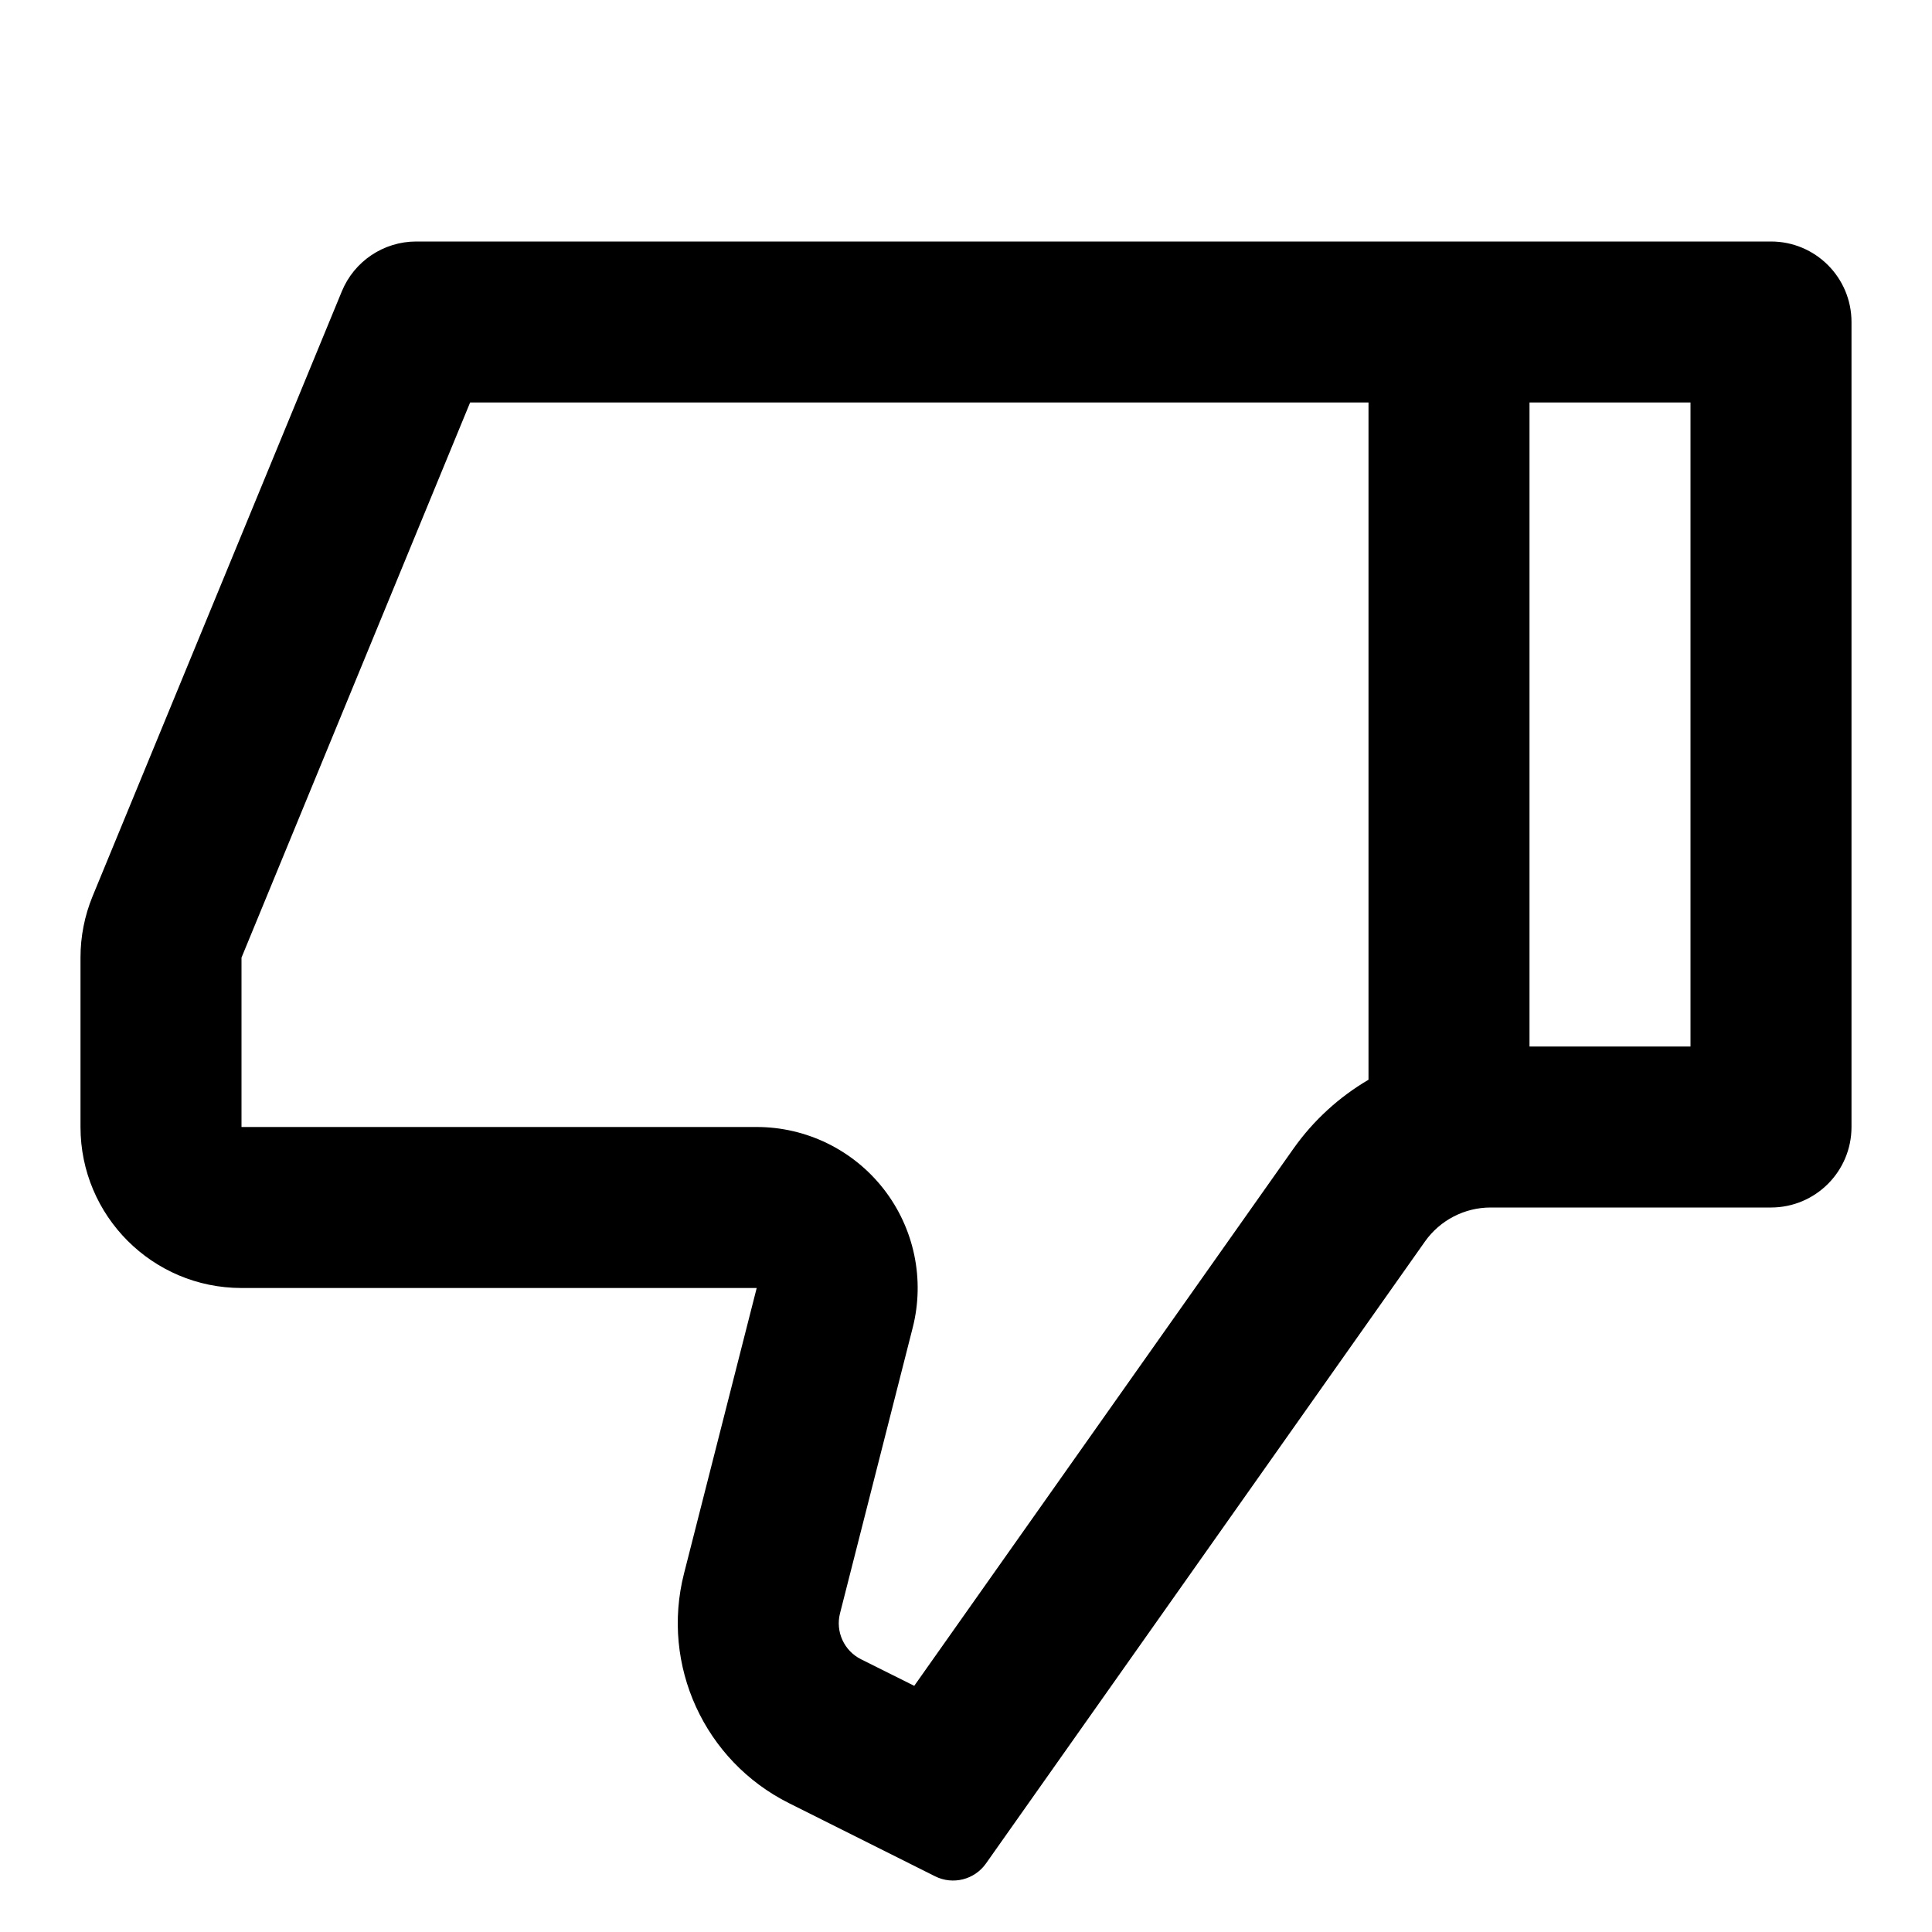
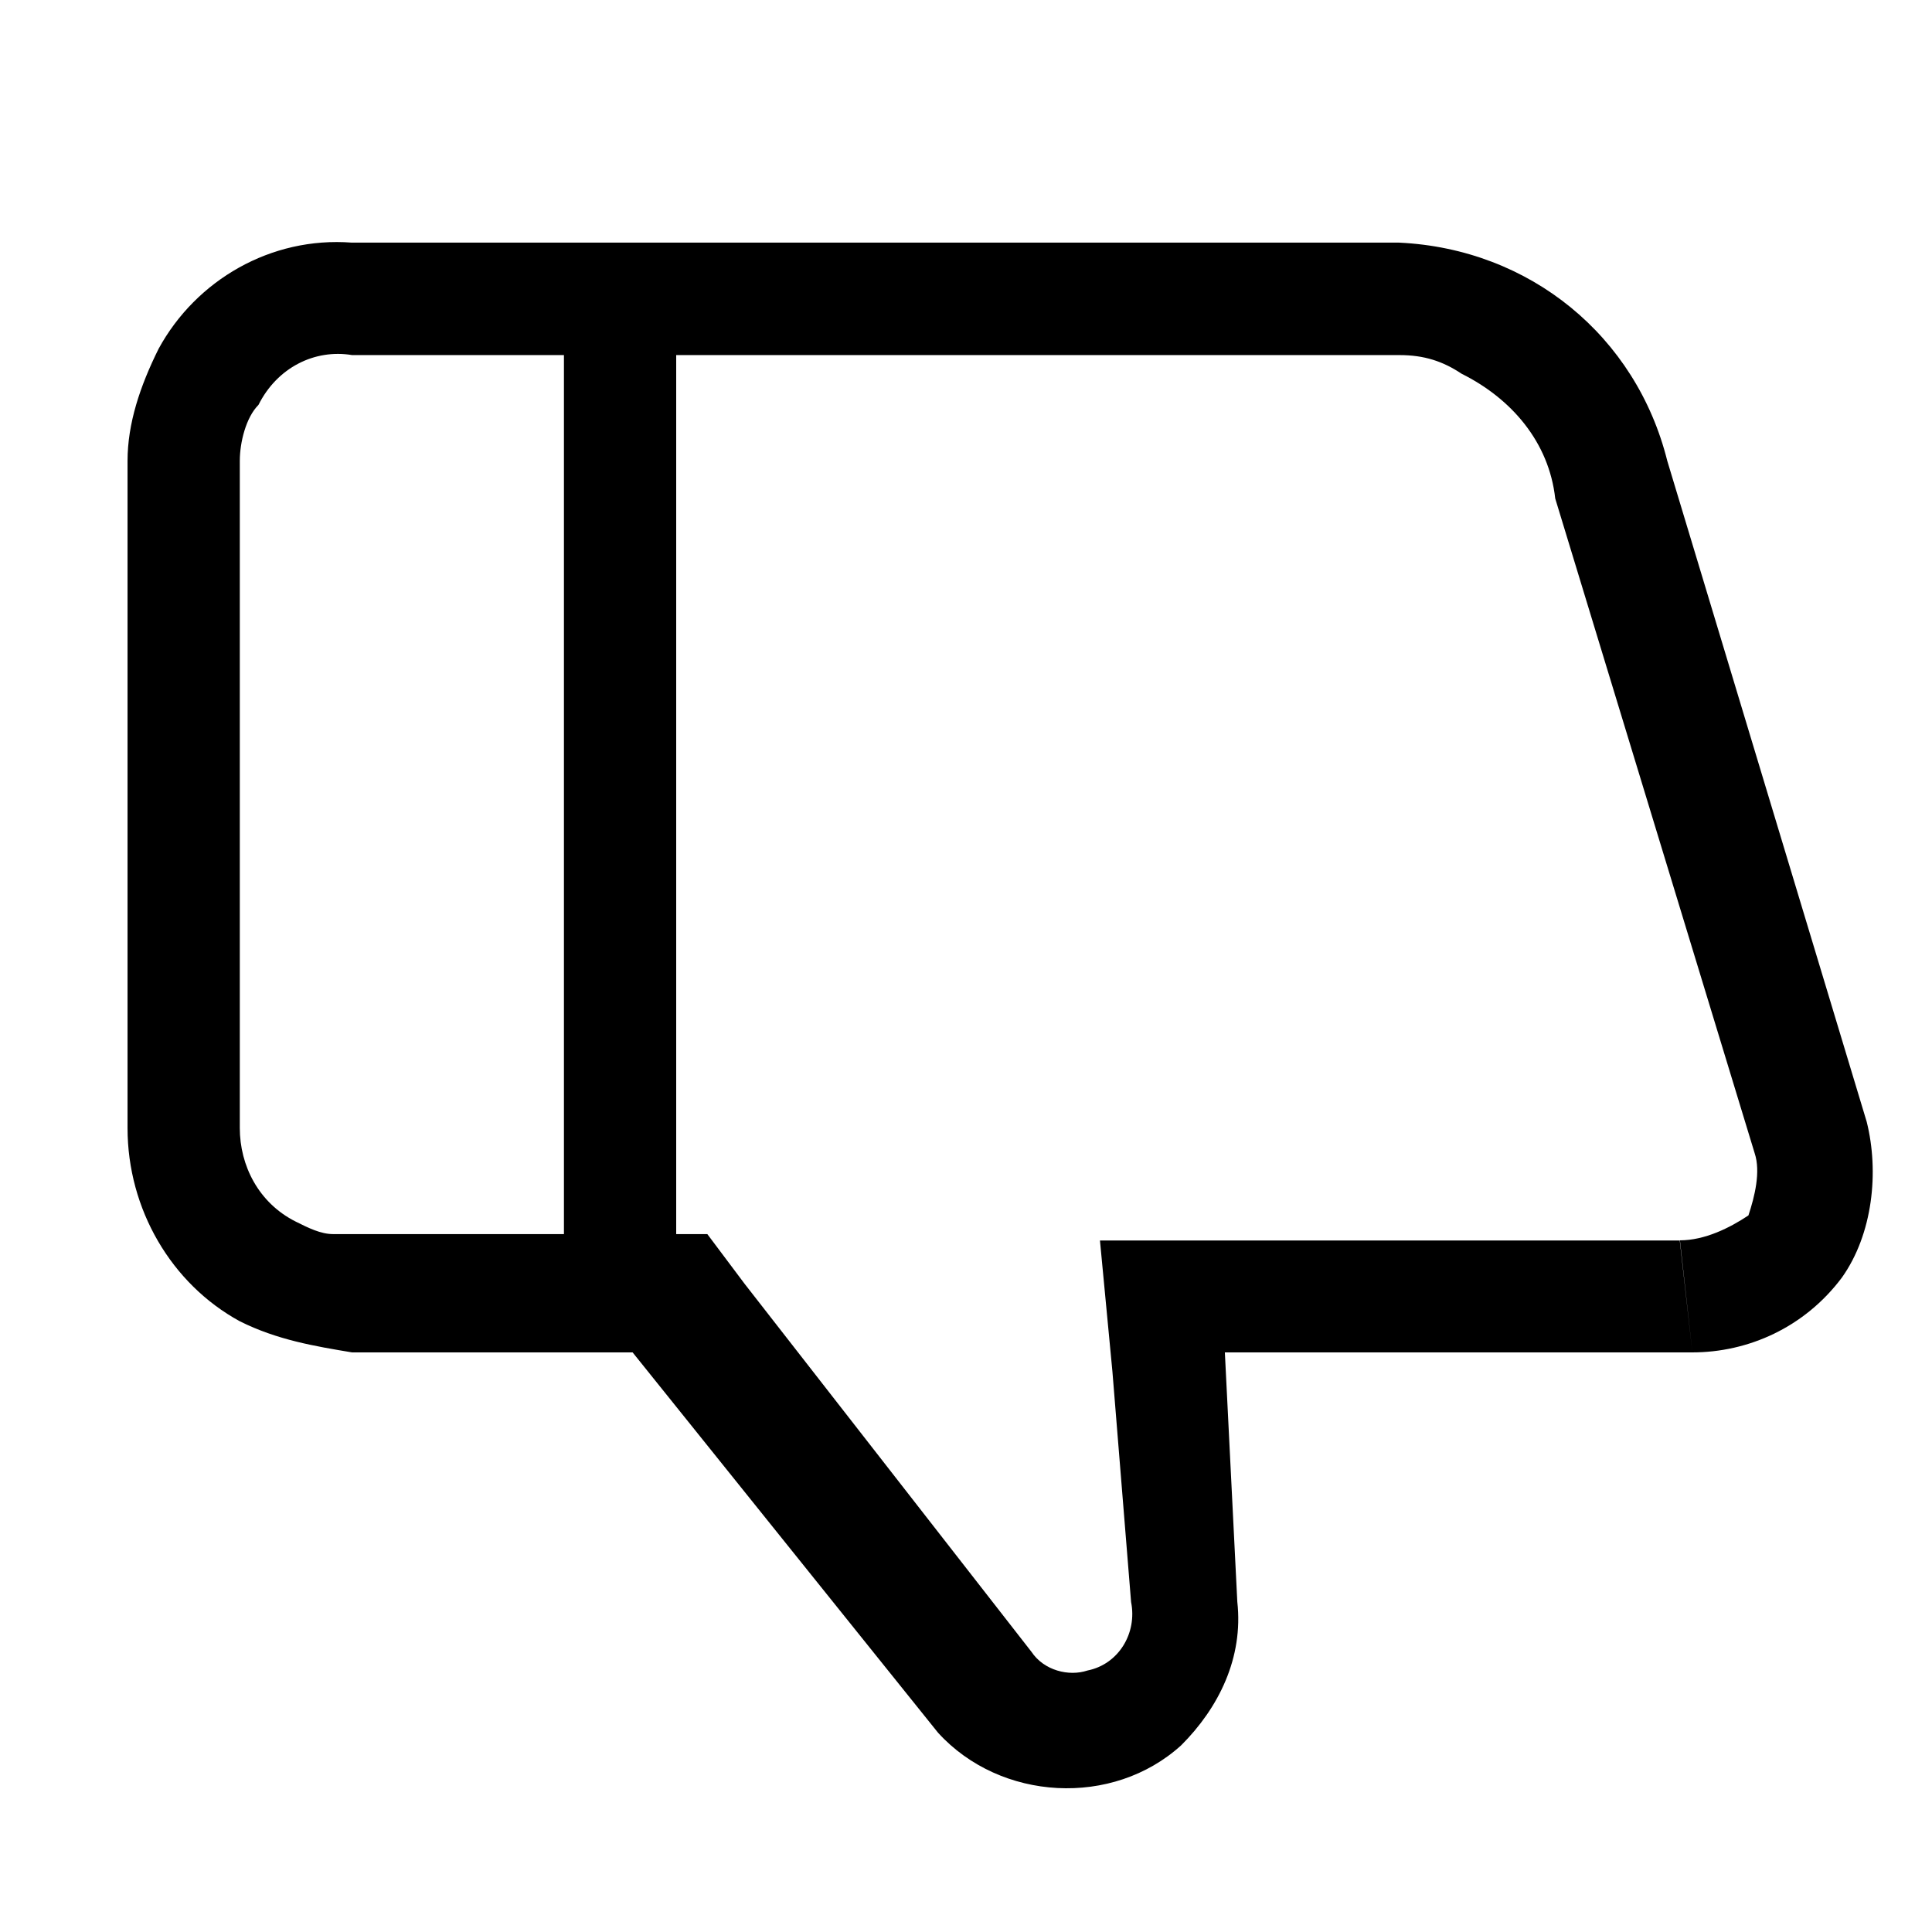
- <svg xmlns="http://www.w3.org/2000/svg" width="1em" height="1em" viewBox="0 0 24 24">
-   <path fill="currentColor" d="M9.4 16H3a2 2 0 0 1-2-2v-2.104a2 2 0 0 1 .15-.762L4.246 3.62A1 1 0 0 1 5.17 3H22a1 1 0 0 1 1 1v10a1 1 0 0 1-1 1h-3.482a1 1 0 0 0-.817.423l-5.453 7.726a.5.5 0 0 1-.632.159L9.802 22.4a2.5 2.5 0 0 1-1.305-2.853zm7.6-2.588V5H5.84L3 11.896V14h6.4a2 2 0 0 1 1.938 2.493l-.903 3.548a.5.5 0 0 0 .261.571l.661.33l4.71-6.672c.25-.354.57-.644.933-.857M19 13h2V5h-2z" />
+ <svg xmlns="http://www.w3.org/2000/svg" viewBox="0 0 1024 1024">
+   <path transform="translate(0,896) scale(1,-1)" d="M897 179.2l-6.6 59.4c13.2 0 26.4 6.6 36.3 13.2 3.3 9.9 6.6 23.2 3.3 33l59.5 13.3-59.5-13.3-105.7 347c-3.3 29.8-23.1 52.9-49.6 66.1-9.9 6.6-19.8 9.9-33 9.9H186.6c-19.8 3.3-39.7-6.6-49.6-26.4-6.6-6.6-9.9-19.8-9.9-29.7v-353.6c0-19.8 9.9-39.7 29.7-49.6 6.6-3.3 13.2-6.6 19.8-6.6h198.3l19.8-26.4 152-195c6.6-9.9 19.8-13.2 29.7-9.9 16.5 3.3 26.4 19.8 23.1 36.3l-9.9 122.2-6.6 69.4h307.3l6.7-59.3zM655.8 47c3.3-29.7-9.9-56.2-29.7-76-36.3-33-95.8-29.7-128.9 6.6L335.3 179.2H186.6c-19.8 3.3-39.7 6.6-59.5 16.5-36.3 19.8-59.5 59.4-59.5 102.4V651.7c0 19.8 6.6 39.6 16.5 59.5 19.8 36.3 59.5 59.5 102.4 56.2h555.1c69.4-3.3 125.6-49.6 142.1-115.7l105.7-350.3c6.6-26.4 3.3-59.4-13.2-82.6-19.8-26.4-49.6-39.6-79.3-39.6H649.2l6.6-132.2zM298.9 241.9h59.5V707.8h-59.5v-465.9z" />
</svg>
